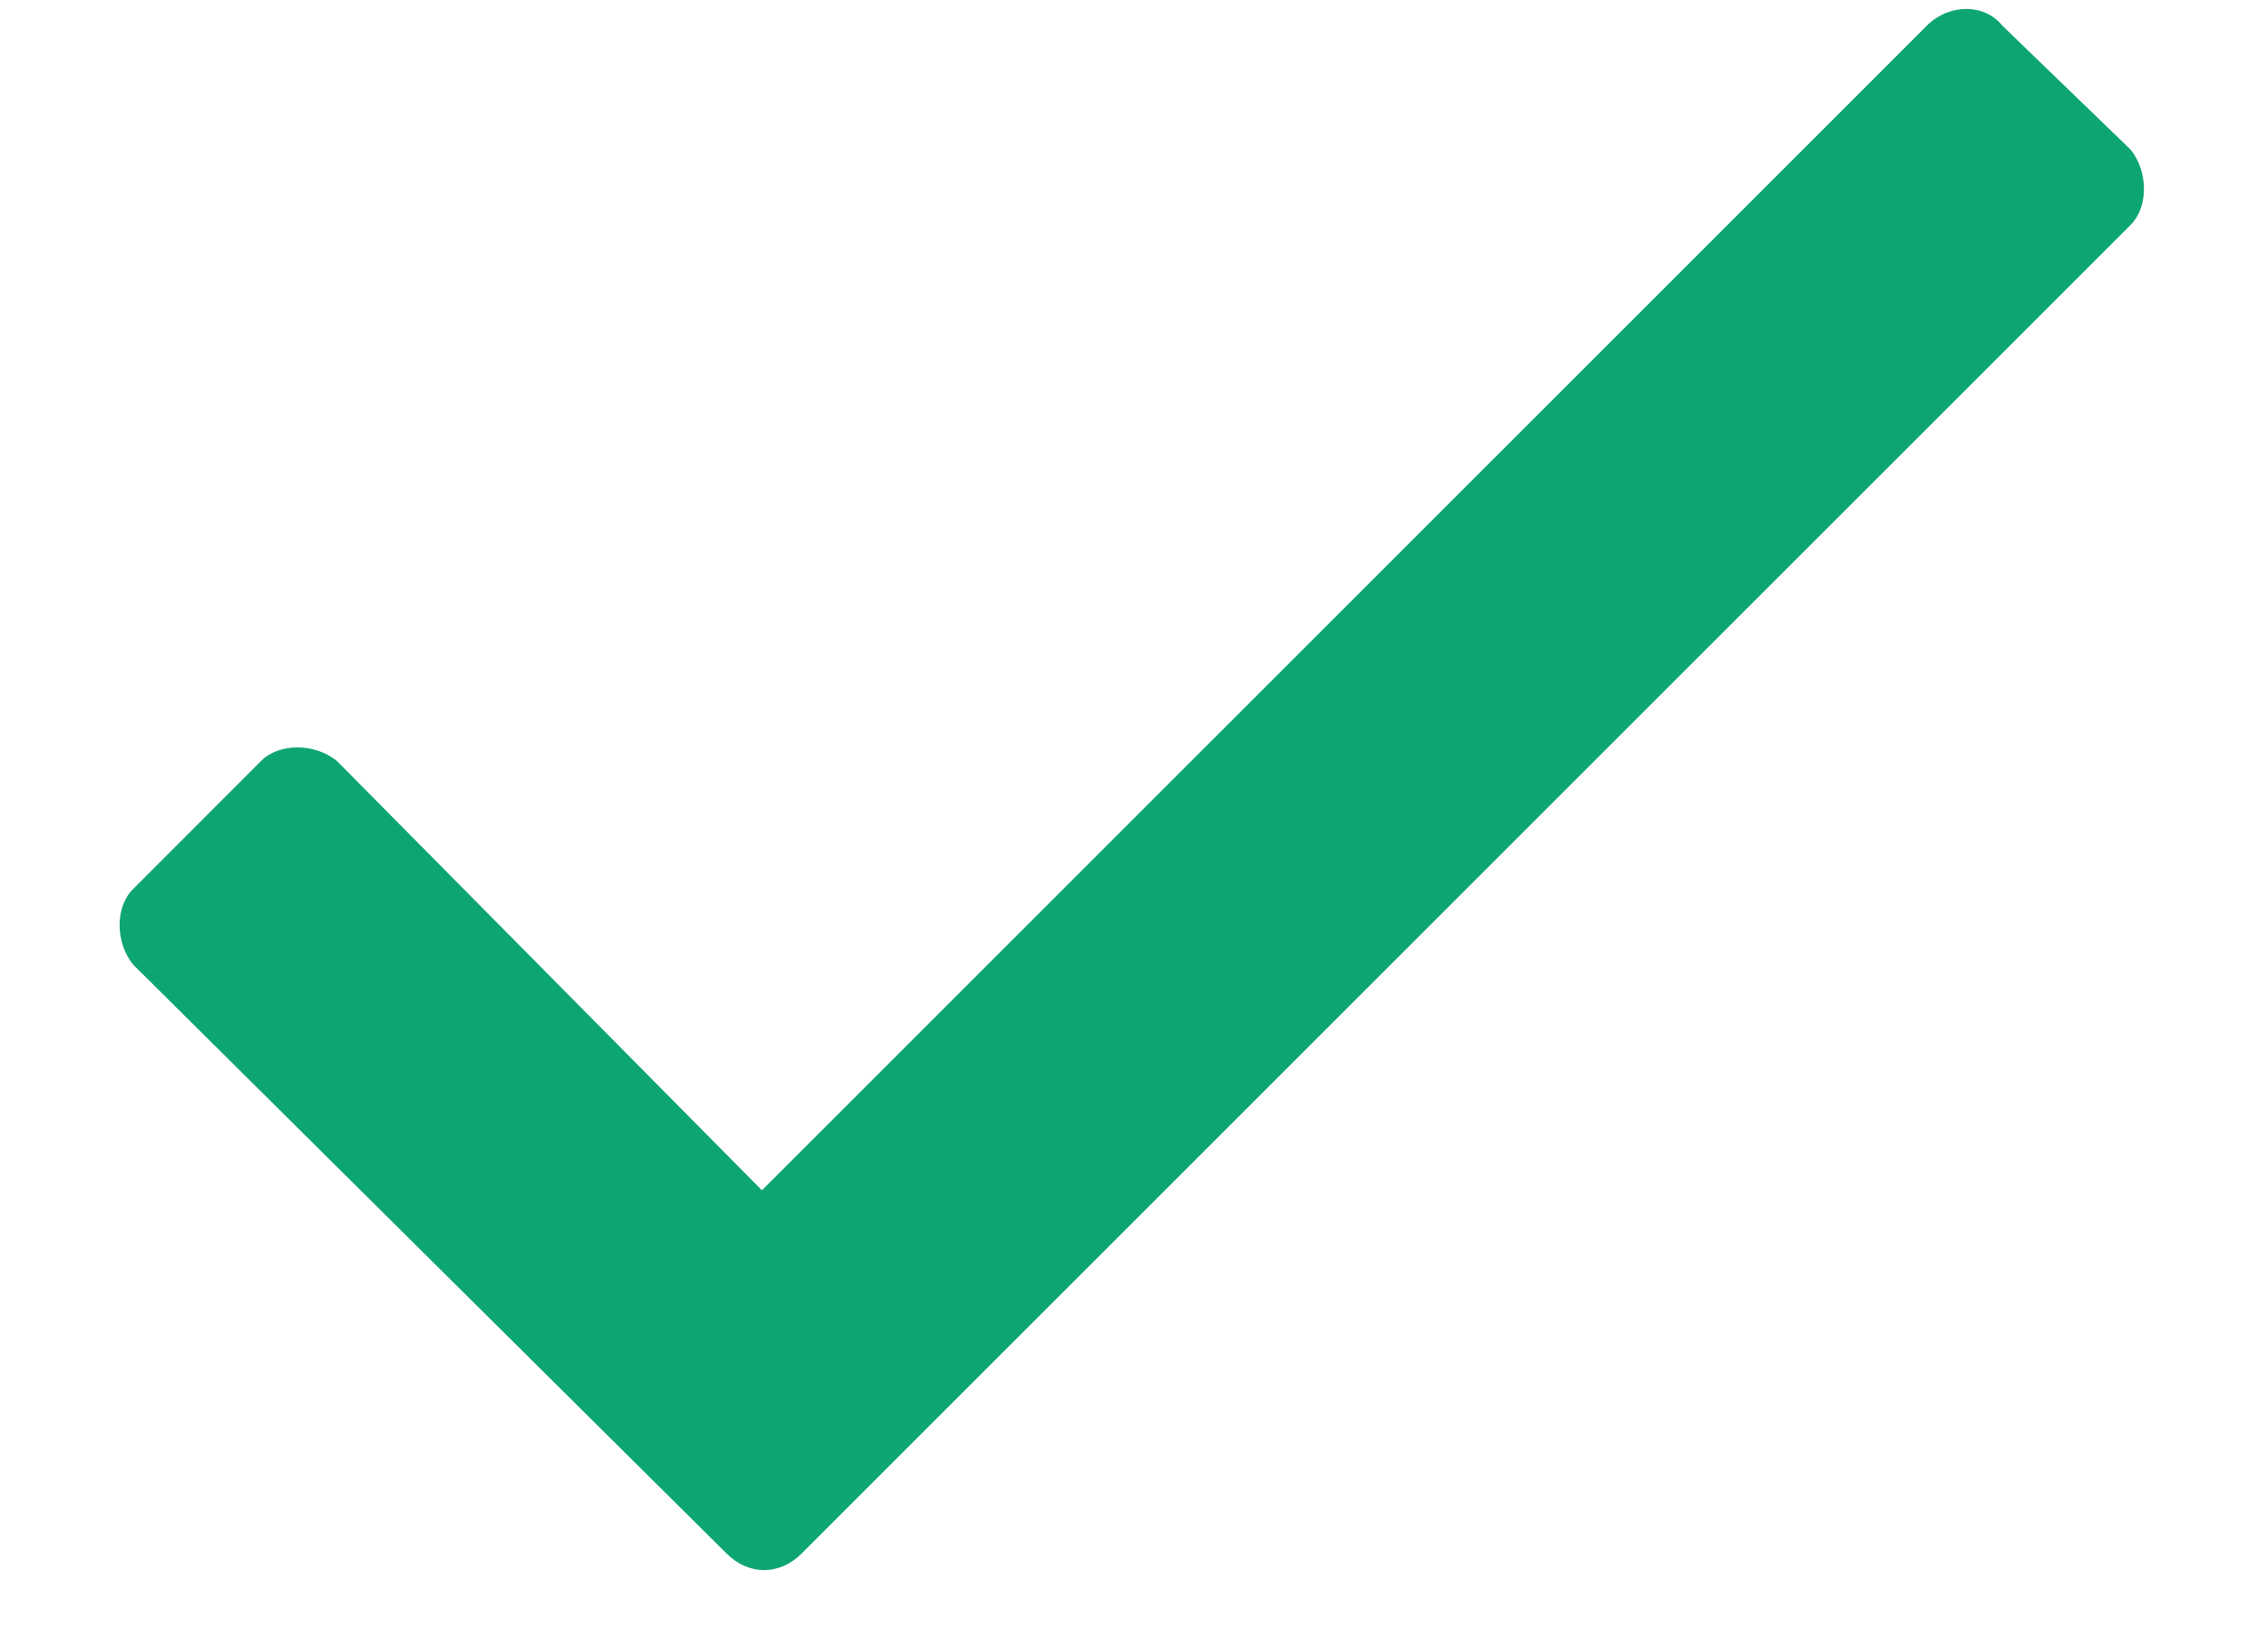
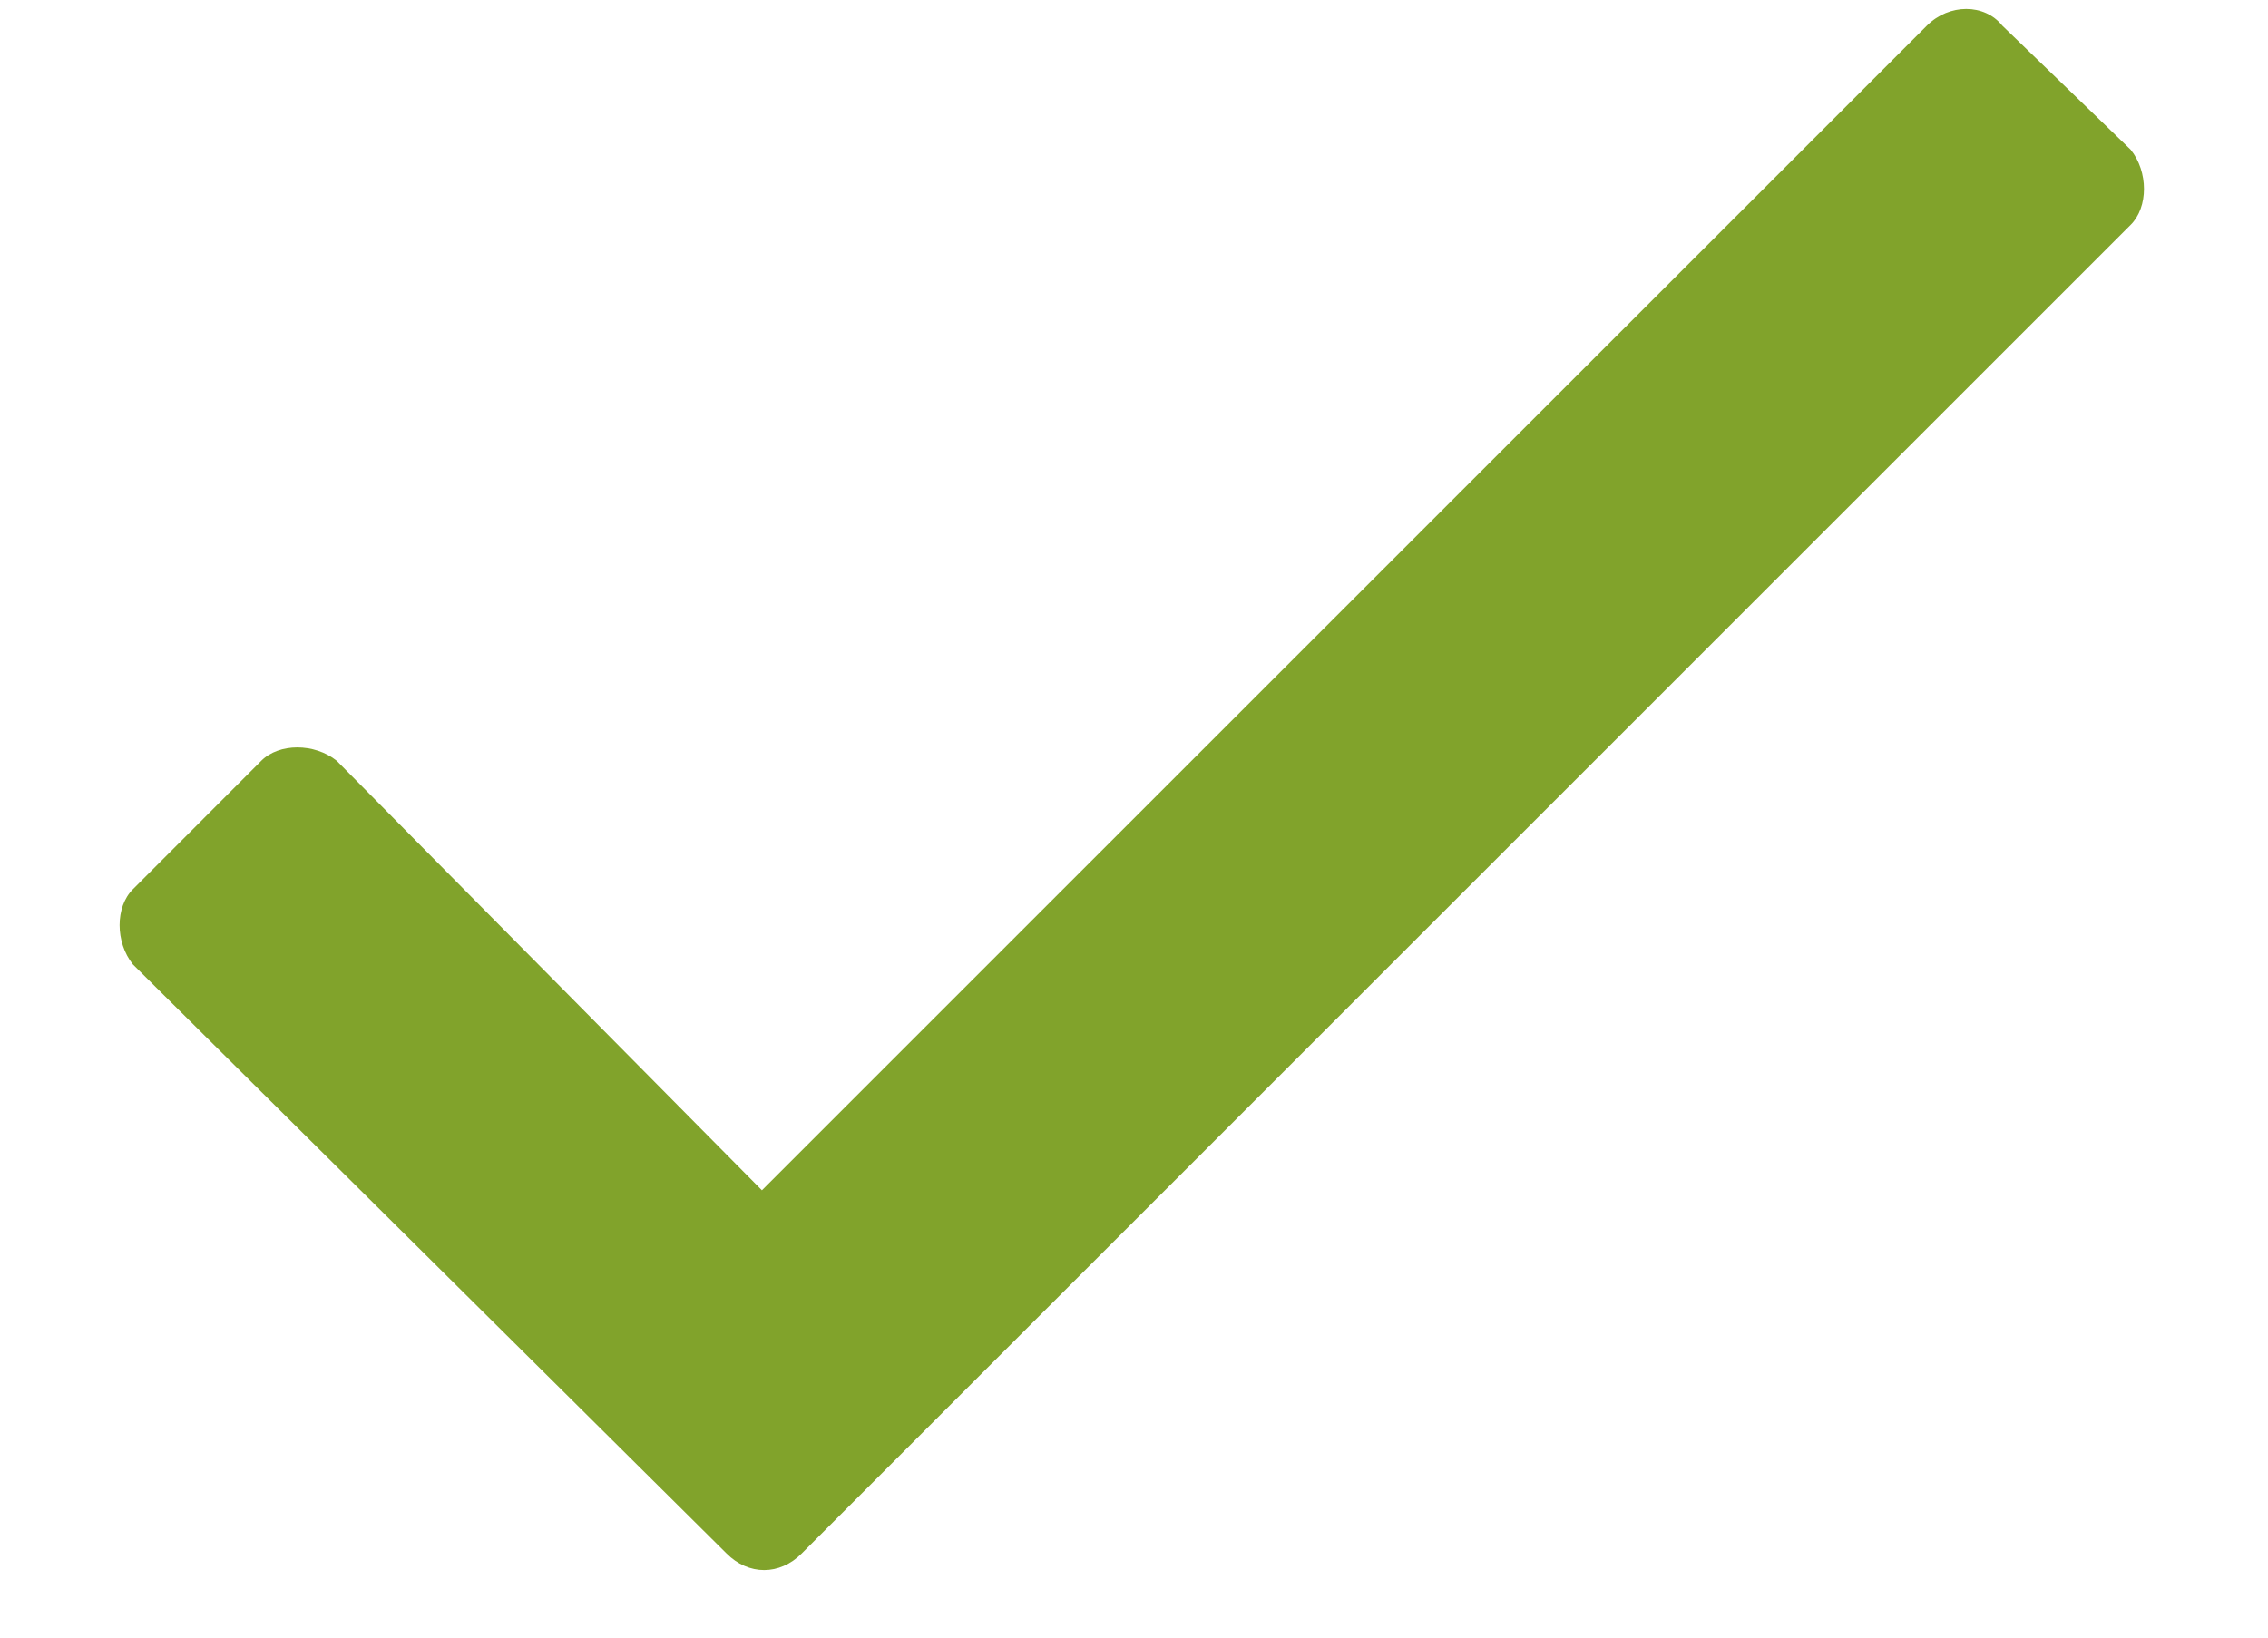
<svg xmlns="http://www.w3.org/2000/svg" width="18" height="13" viewBox="0 0 18 13" fill="none">
-   <path d="M15.293 0.203L6.047 9.449L2.672 6.039C2.496 5.898 2.215 5.898 2.074 6.039L1.055 7.059C0.914 7.199 0.914 7.48 1.055 7.656L5.766 12.332C5.941 12.508 6.188 12.508 6.363 12.332L16.91 1.785C17.051 1.645 17.051 1.363 16.91 1.188L15.891 0.203C15.75 0.027 15.469 0.027 15.293 0.203Z" fill="#0DA574" />
+   <path d="M15.293 0.203L6.047 9.449L2.672 6.039C2.496 5.898 2.215 5.898 2.074 6.039L1.055 7.059C0.914 7.199 0.914 7.48 1.055 7.656L5.766 12.332C5.941 12.508 6.188 12.508 6.363 12.332L16.91 1.785C17.051 1.645 17.051 1.363 16.91 1.188L15.891 0.203C15.75 0.027 15.469 0.027 15.293 0.203Z" fill="#81a32b" />
</svg>
